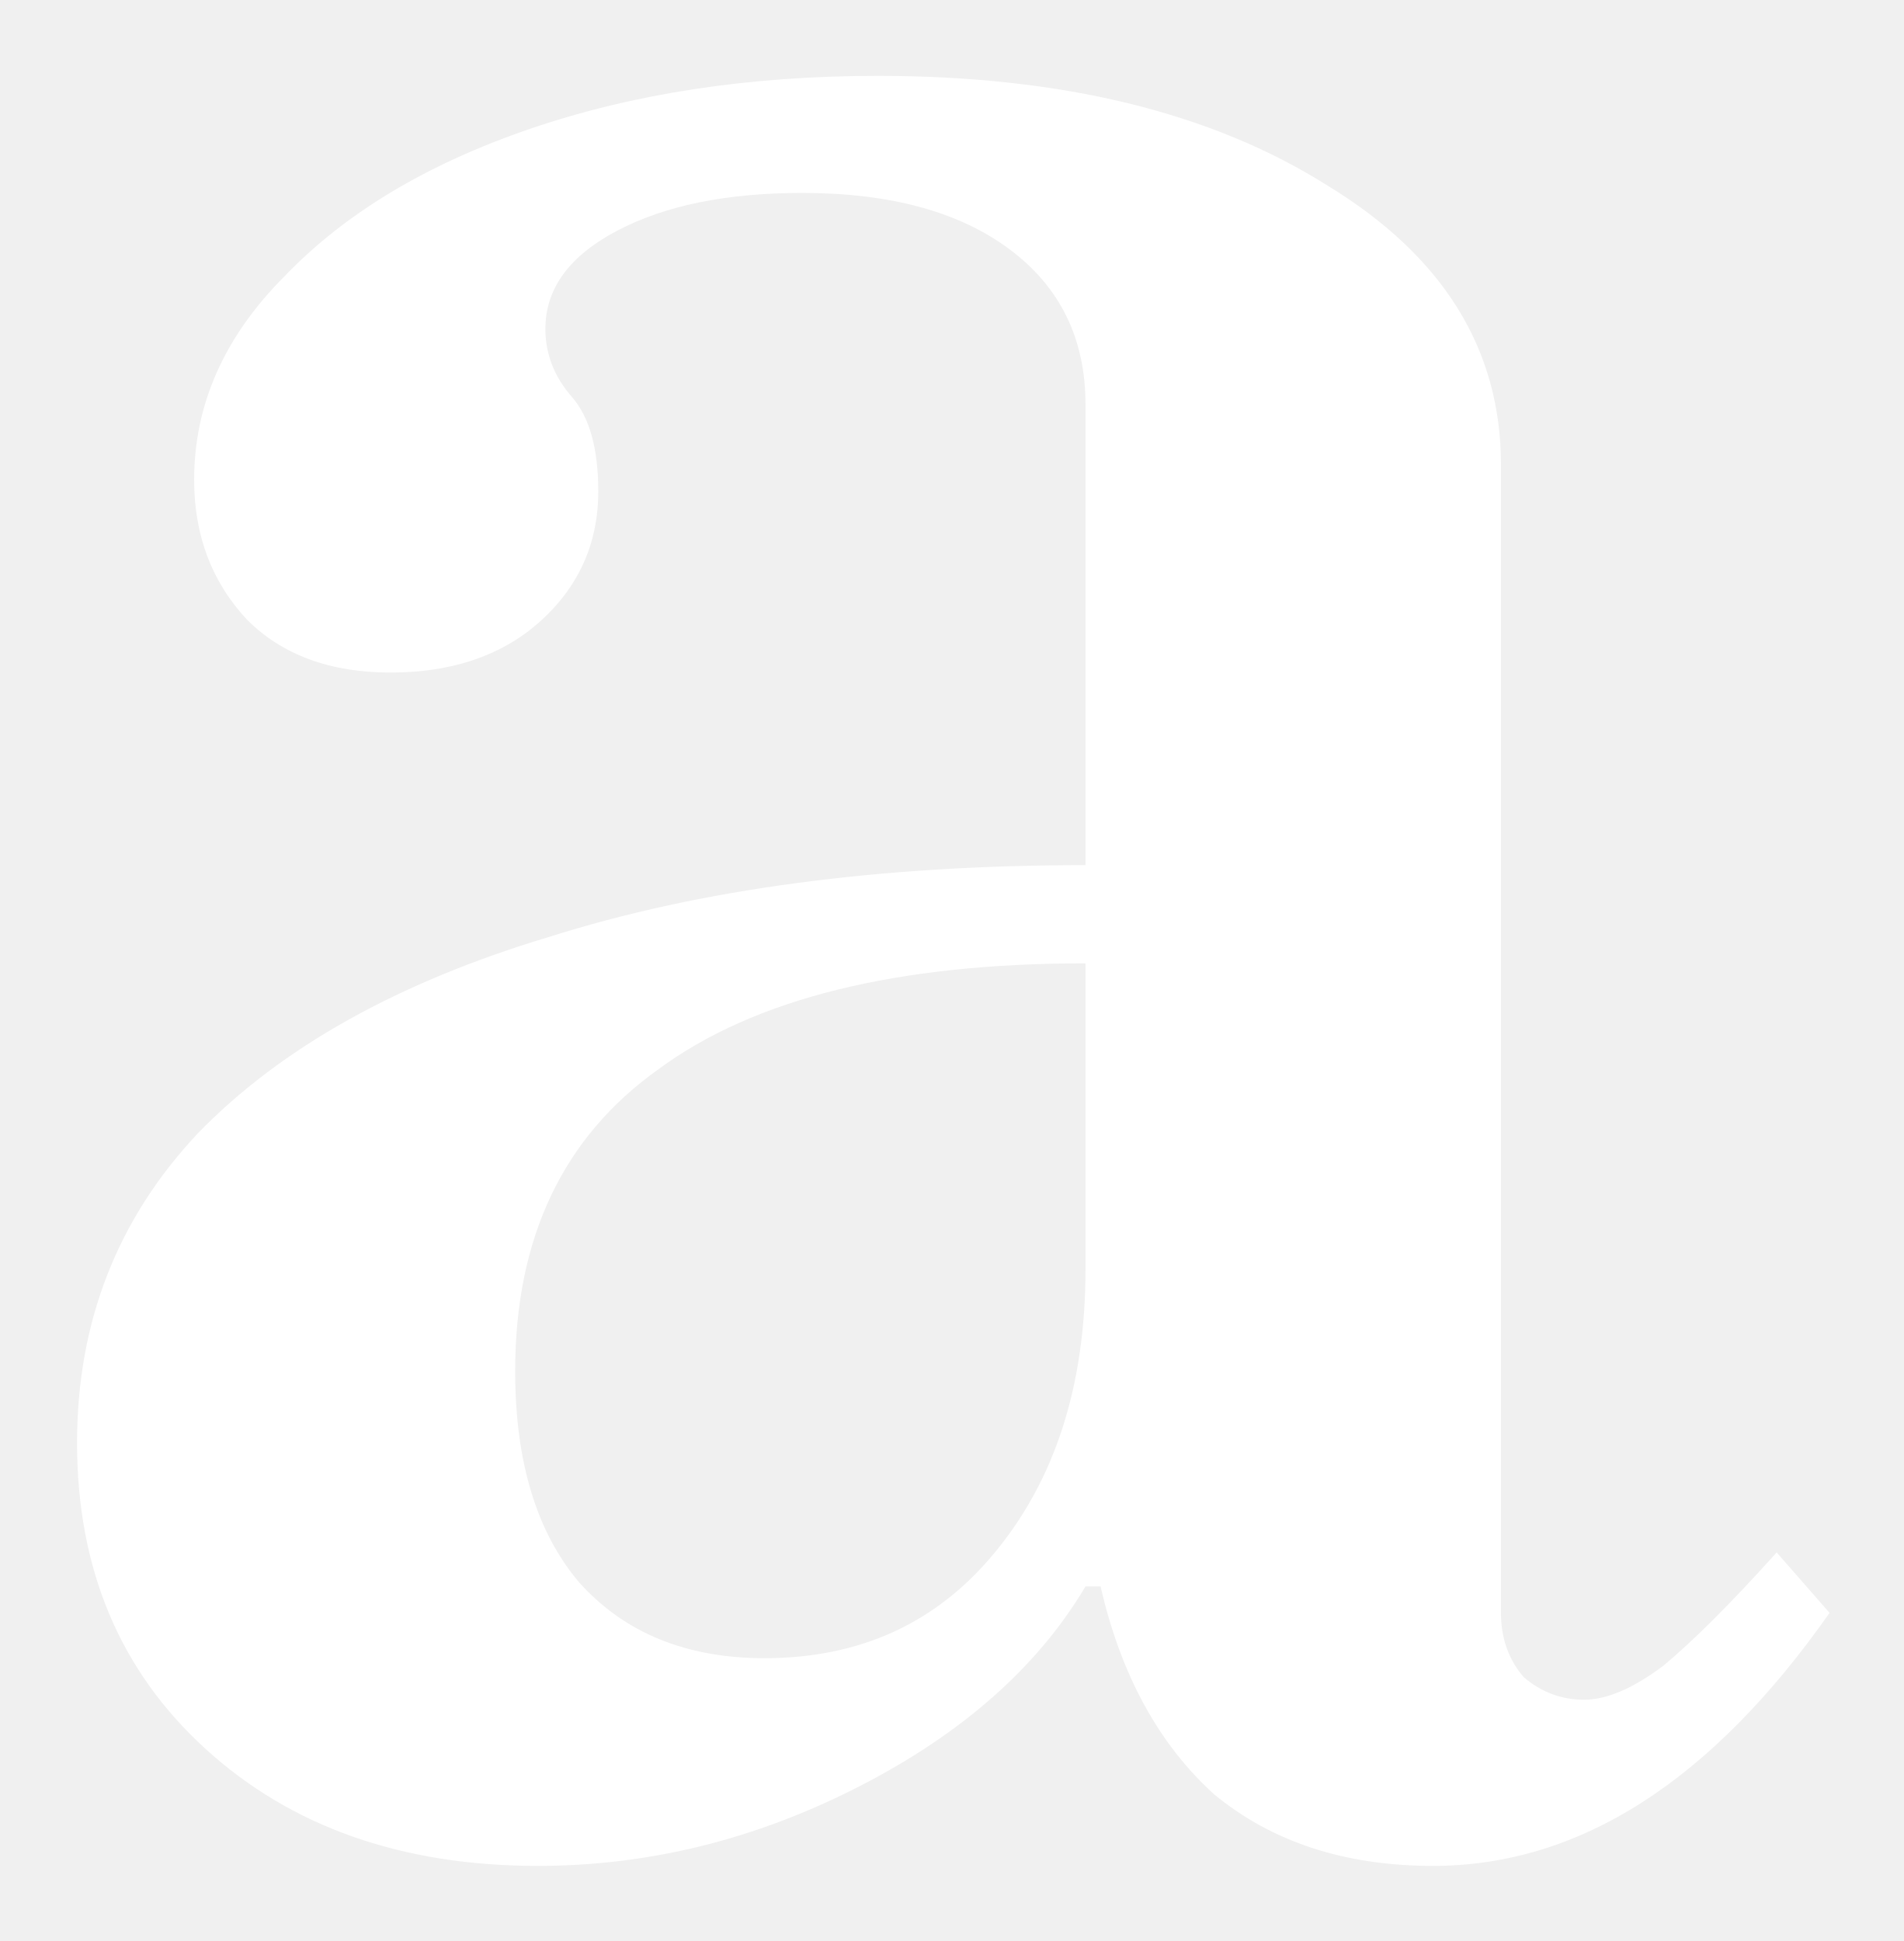
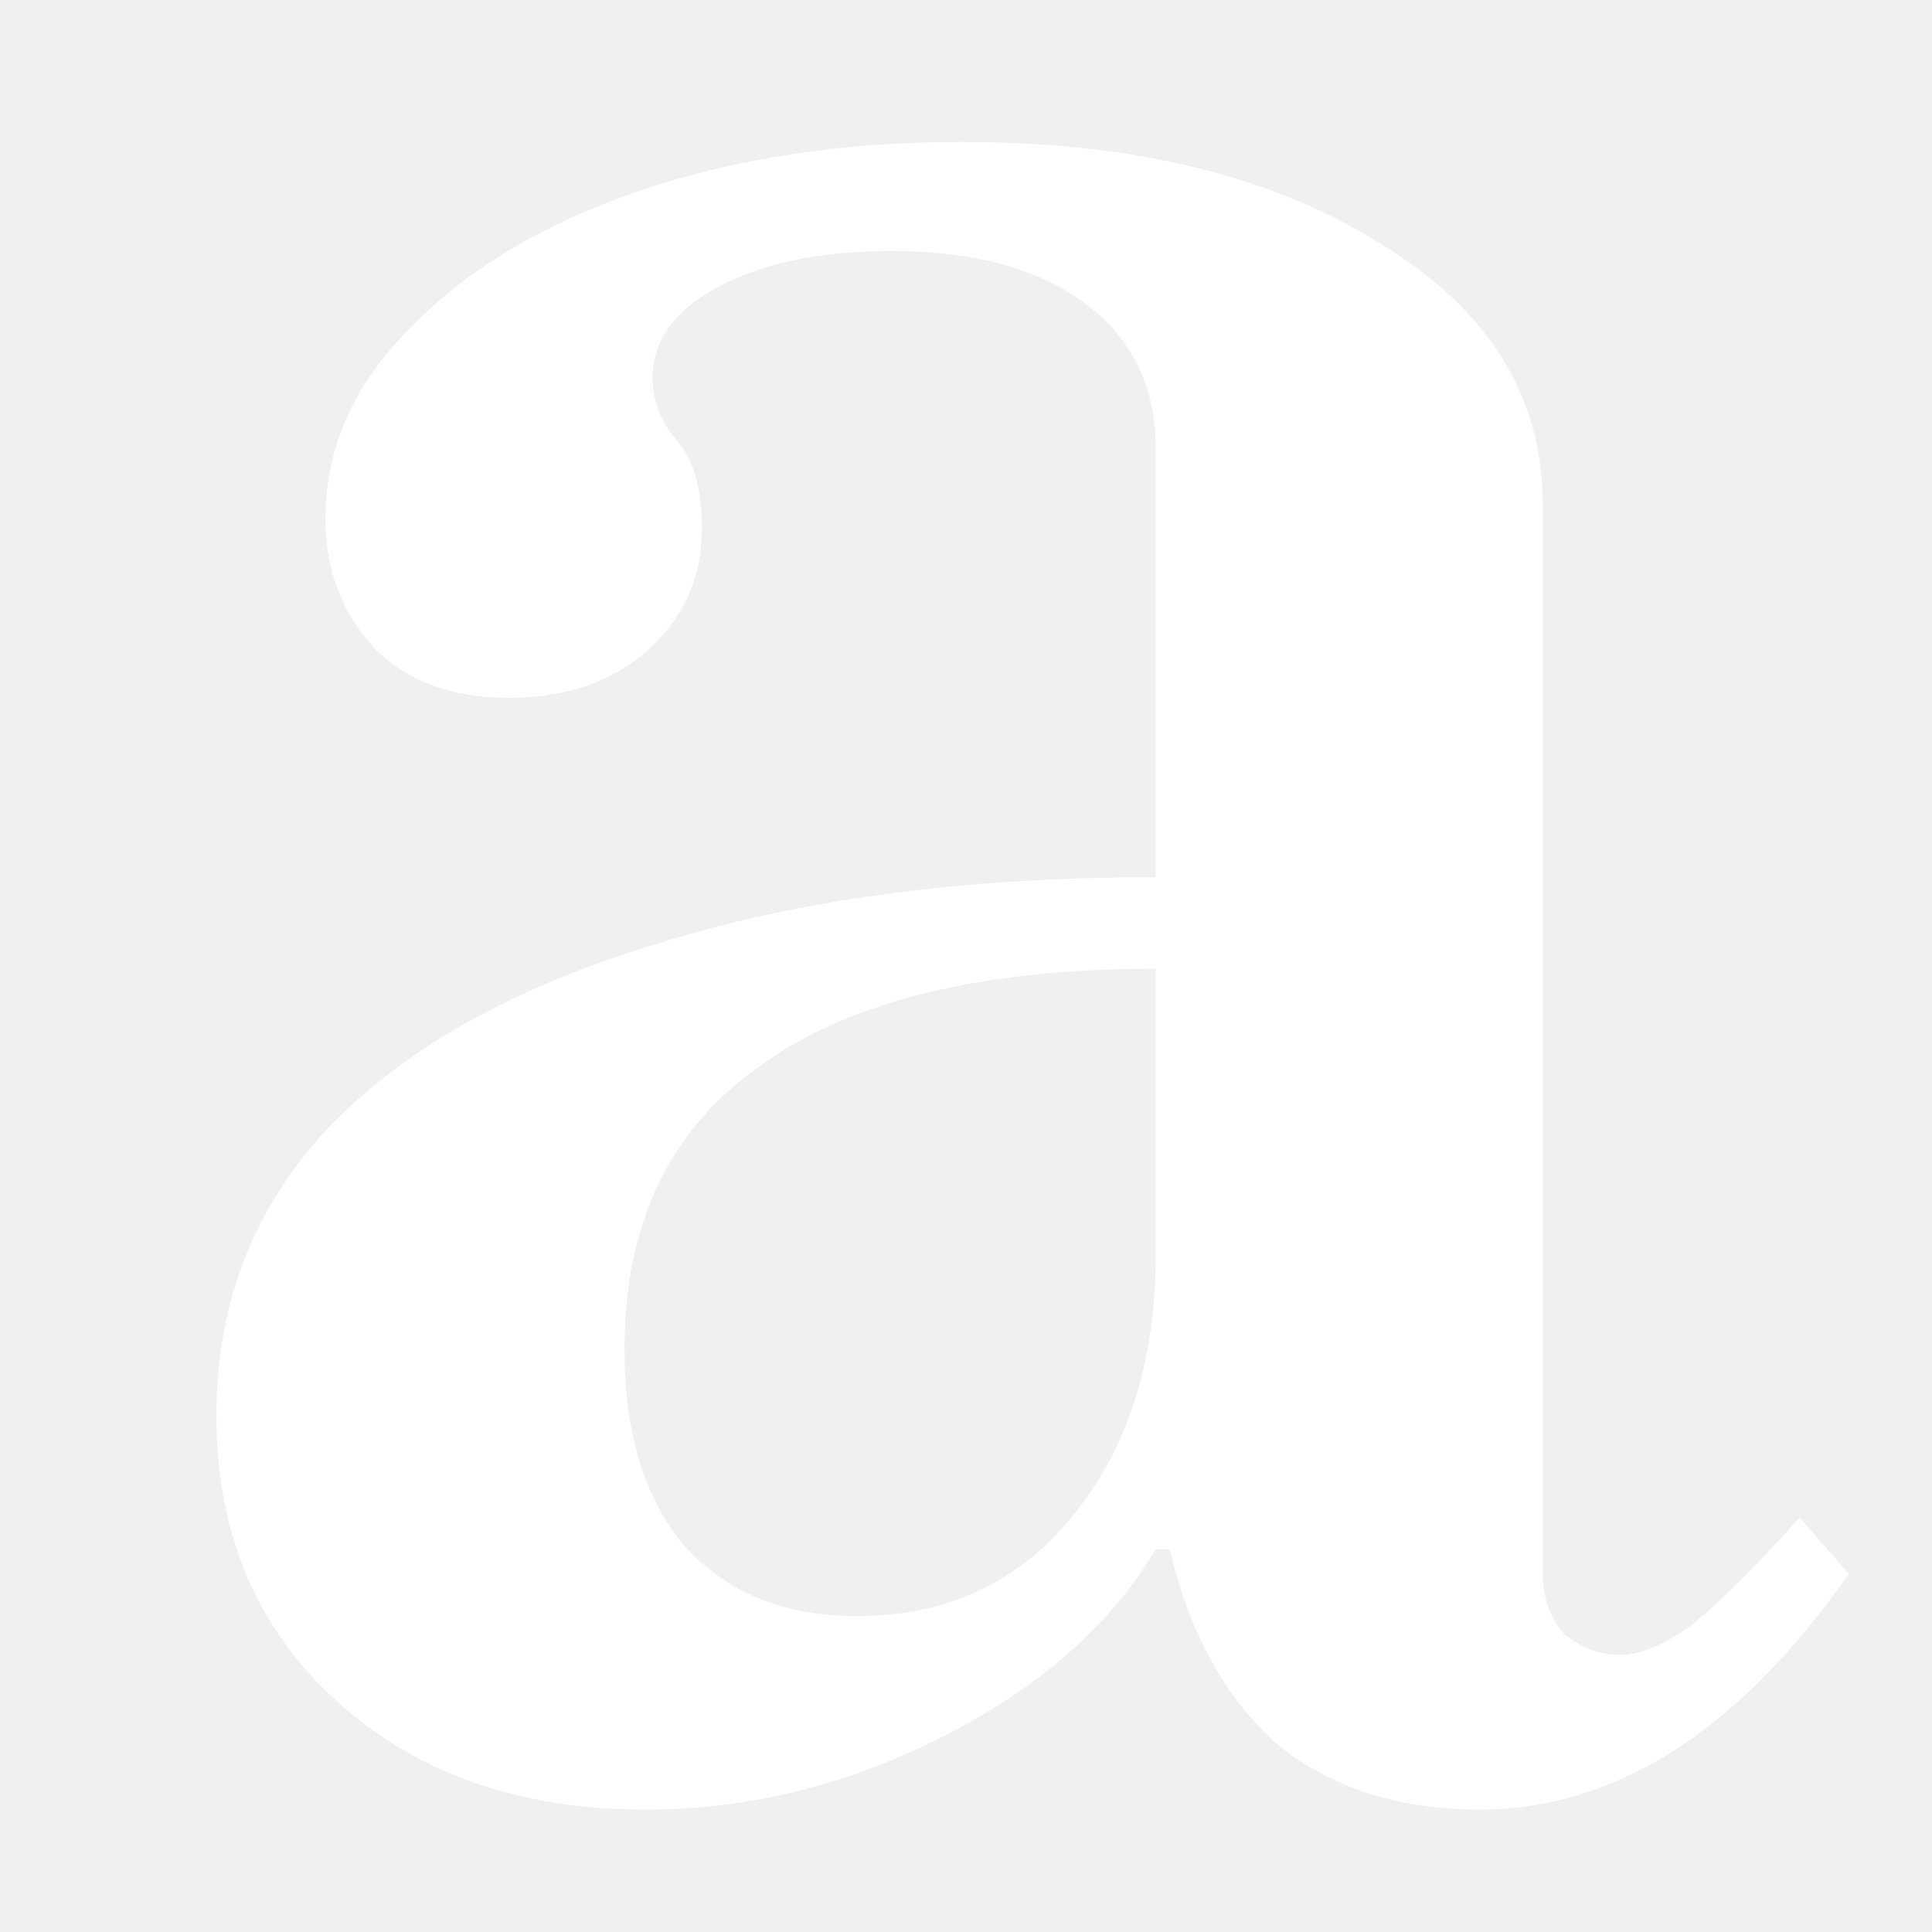
- <svg xmlns="http://www.w3.org/2000/svg" width="301" height="307" viewBox="0 0 301 307" fill="none">
-   <path d="M85.056 295.12C63.553 295.12 46.032 288.948 32.494 276.604C18.955 264.26 12.185 248.133 12.185 228.223C12.185 209.109 18.557 192.783 31.299 179.244C44.44 165.705 62.956 155.352 86.848 148.184C110.74 140.619 139.012 136.836 171.665 136.836V63.965C171.665 53.612 167.683 45.449 159.719 39.476C151.755 33.503 140.804 30.516 126.867 30.516C114.921 30.516 105.165 32.507 97.6 36.489C90.034 40.471 86.251 45.648 86.251 52.019C86.251 56.001 87.644 59.585 90.432 62.77C93.219 65.956 94.613 70.934 94.613 77.703C94.613 86.065 91.427 93.034 85.056 98.609C79.083 103.785 71.318 106.373 61.761 106.373C52.205 106.373 44.639 103.586 39.064 98.011C33.489 92.038 30.702 84.671 30.702 75.911C30.702 63.965 35.48 53.214 45.037 43.657C54.594 33.702 67.535 25.937 83.862 20.362C100.188 14.787 118.505 12 138.813 12C167.882 12 191.575 17.774 209.892 29.322C228.209 40.471 237.368 55.205 237.368 73.522V255.101C237.368 259.083 238.562 262.468 240.951 265.255C243.739 267.644 246.924 268.839 250.508 268.839C254.092 268.839 258.273 267.047 263.052 263.463C267.83 259.481 273.803 253.508 280.971 245.544L289.333 255.101C270.617 281.781 249.712 295.12 226.616 295.12C212.679 295.12 201.131 291.337 191.973 283.772C183.212 275.808 177.239 264.857 174.054 250.92H171.665C164.099 263.662 152.153 274.215 135.827 282.577C119.5 290.939 102.577 295.12 85.056 295.12ZM120.894 262.269C136.026 262.269 148.171 256.694 157.329 245.544C166.886 233.997 171.665 219.064 171.665 200.747V152.366C141.8 152.366 119.301 157.94 104.17 169.09C89.038 179.841 81.472 195.769 81.472 216.874C81.472 231.209 84.857 242.359 91.626 250.323C98.794 258.287 108.55 262.269 120.894 262.269Z" fill="white" />
+ <svg xmlns="http://www.w3.org/2000/svg" width="328" height="328" viewBox="0 0 328 328" fill="none">
+   <path d="M109.61 307.217C88.107 307.217 70.586 301.045 57.047 288.701C43.509 276.357 36.739 260.23 36.739 240.32C36.739 221.206 43.111 204.88 55.853 191.341C68.993 177.802 87.51 167.449 111.402 160.282C135.294 152.716 163.566 148.933 196.218 148.933V76.062C196.218 65.709 192.236 57.546 184.272 51.573C176.308 45.6 165.358 42.614 151.421 42.614C139.475 42.614 129.719 44.605 122.153 48.587C114.587 52.569 110.805 57.745 110.805 64.116C110.805 68.098 112.198 71.682 114.986 74.868C117.773 78.053 119.167 83.031 119.167 89.8C119.167 98.162 115.981 105.131 109.61 110.706C103.637 115.882 95.872 118.471 86.315 118.471C76.758 118.471 69.193 115.683 63.618 110.108C58.043 104.135 55.256 96.769 55.256 88.008C55.256 76.062 60.034 65.311 69.591 55.754C79.148 45.799 92.089 38.034 108.415 32.459C124.742 26.885 143.059 24.097 163.367 24.097C192.436 24.097 216.128 29.871 234.446 41.419C252.763 52.569 261.921 67.302 261.921 85.619V267.198C261.921 271.18 263.116 274.565 265.505 277.352C268.293 279.742 271.478 280.936 275.062 280.936C278.646 280.936 282.827 279.144 287.605 275.561C292.384 271.579 298.357 265.606 305.524 257.642L313.886 267.198C295.171 293.878 274.266 307.217 251.17 307.217C237.233 307.217 225.685 303.435 216.527 295.869C207.766 287.905 201.793 276.954 198.608 263.017H196.218C188.653 275.76 176.707 286.312 160.38 294.674C144.054 303.036 127.131 307.217 109.61 307.217ZM145.448 274.366C160.58 274.366 172.725 268.791 181.883 257.642C191.44 246.094 196.218 231.161 196.218 212.844V164.463C166.353 164.463 143.855 170.037 128.724 181.187C113.592 191.939 106.026 207.867 106.026 228.971C106.026 243.306 109.411 254.456 116.18 262.42C123.348 270.384 133.104 274.366 145.448 274.366Z" fill="white" />
</svg>
